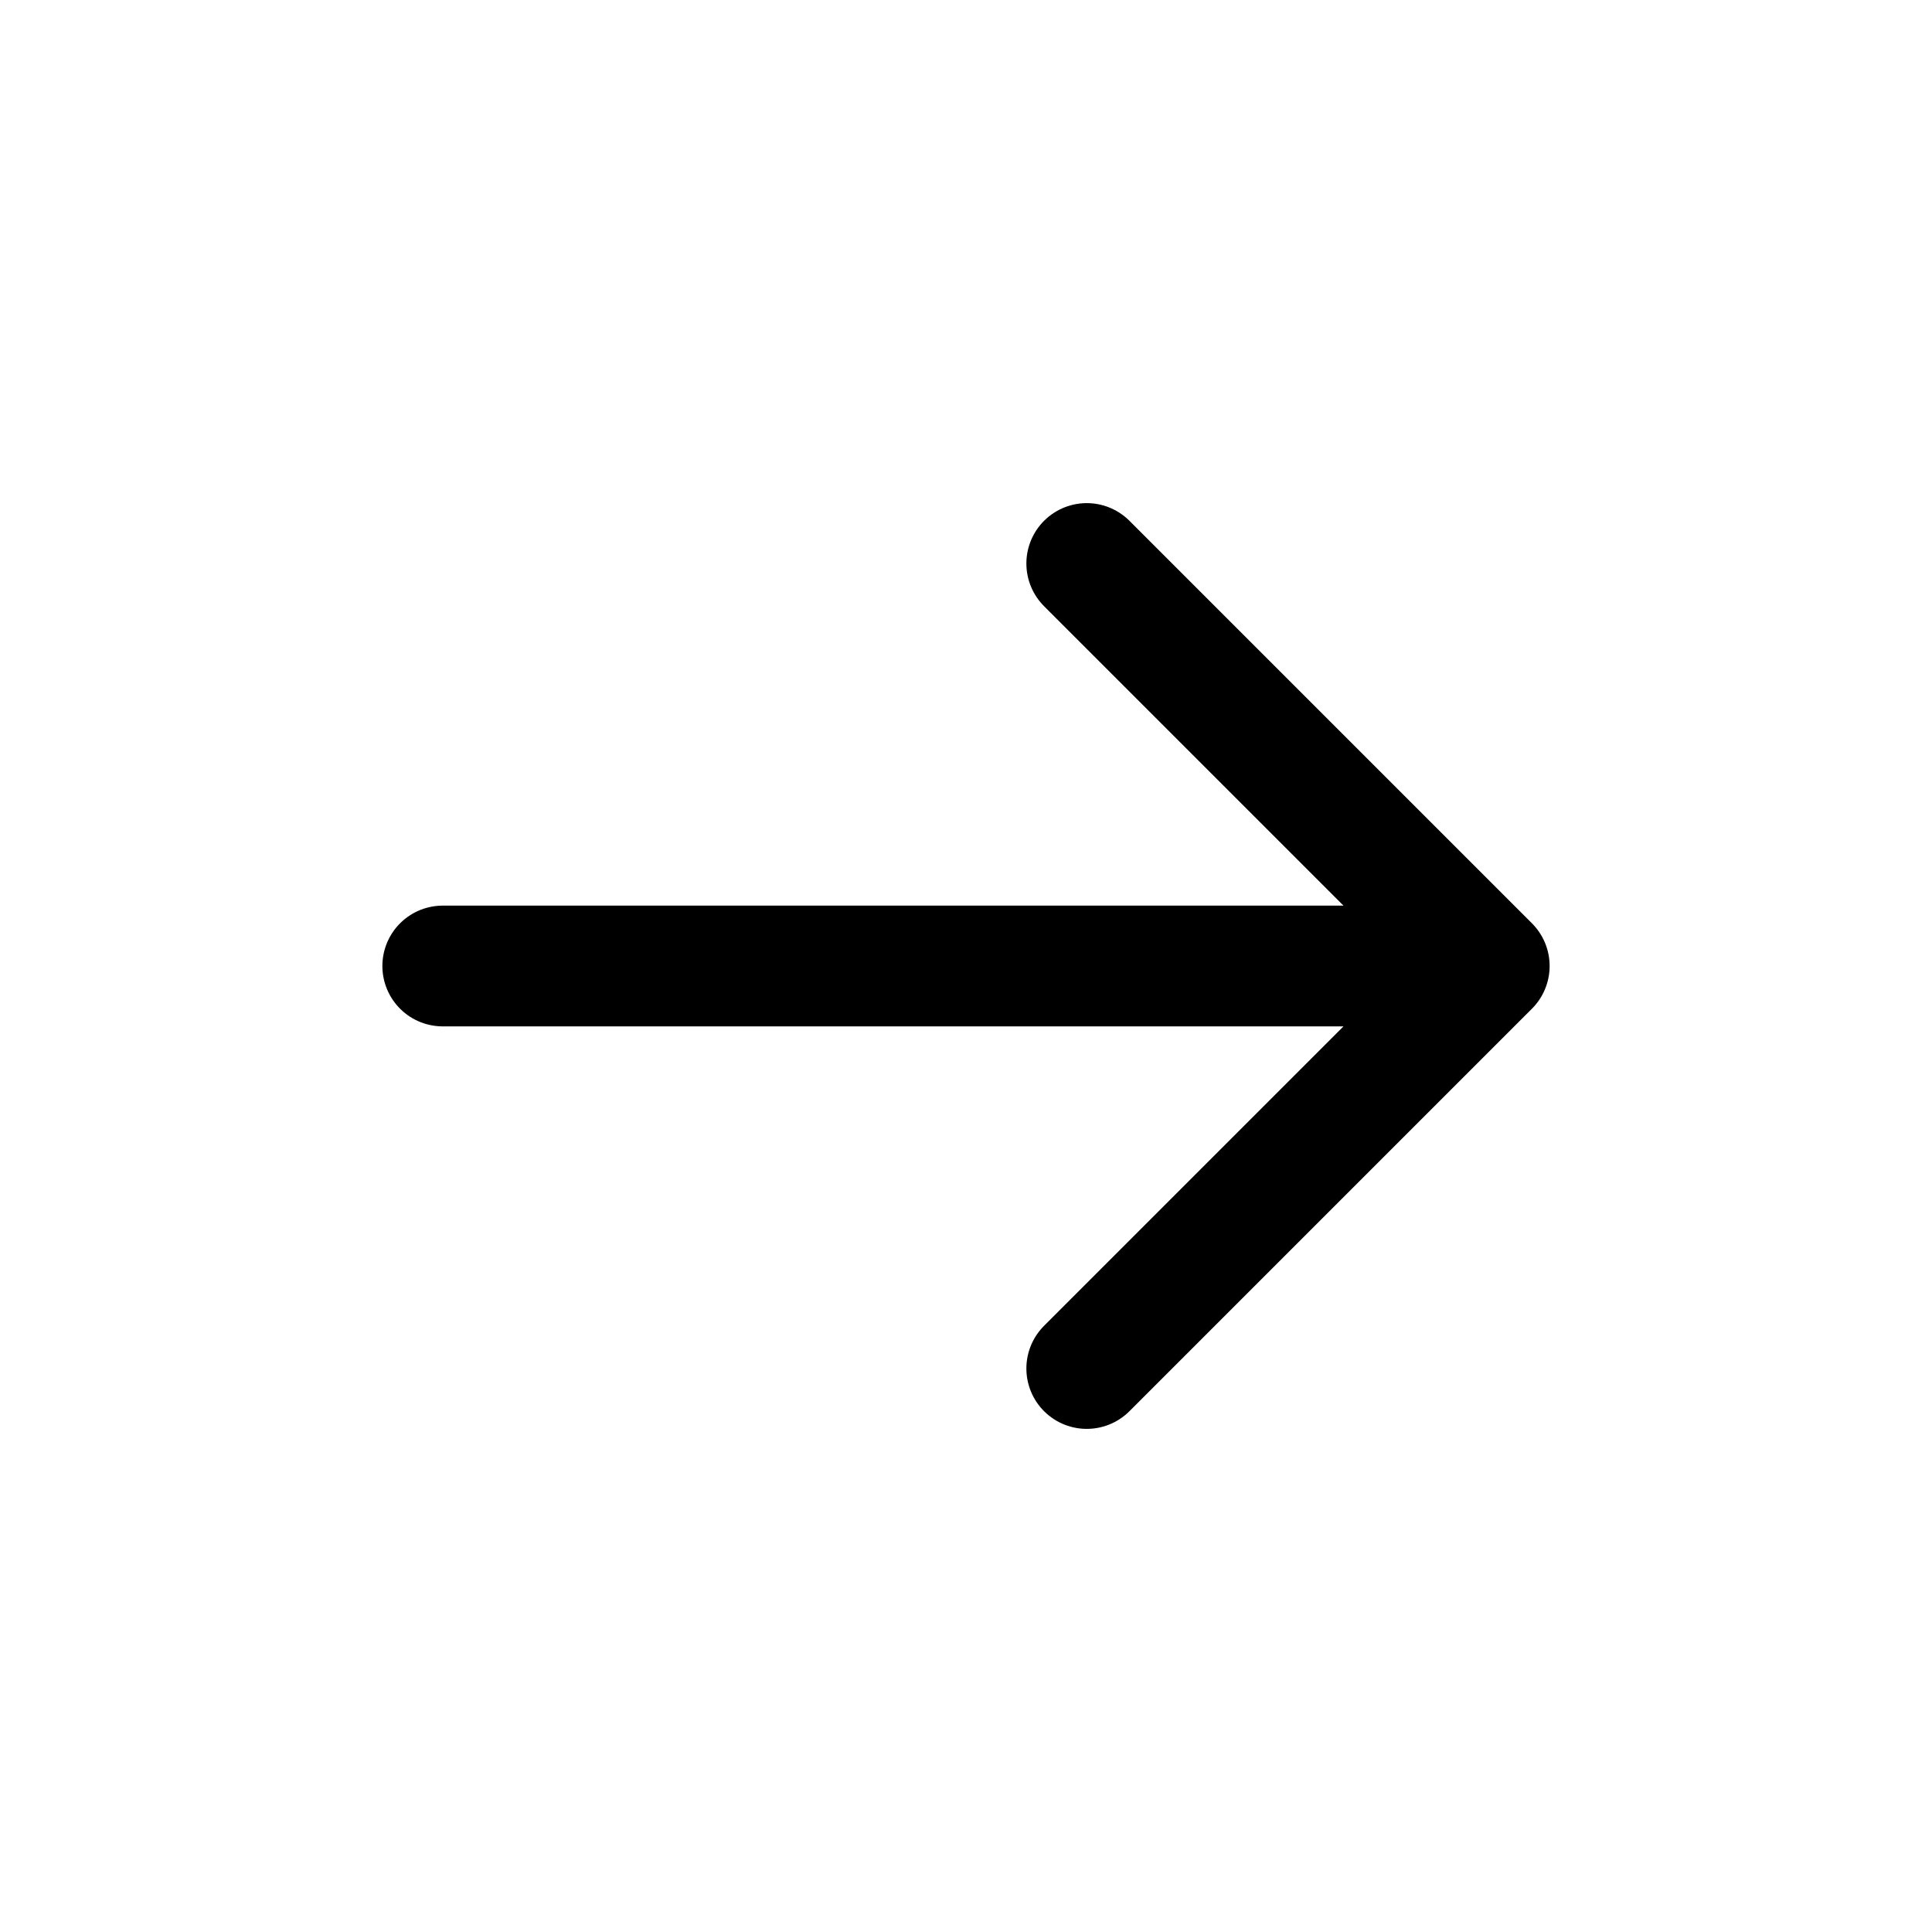
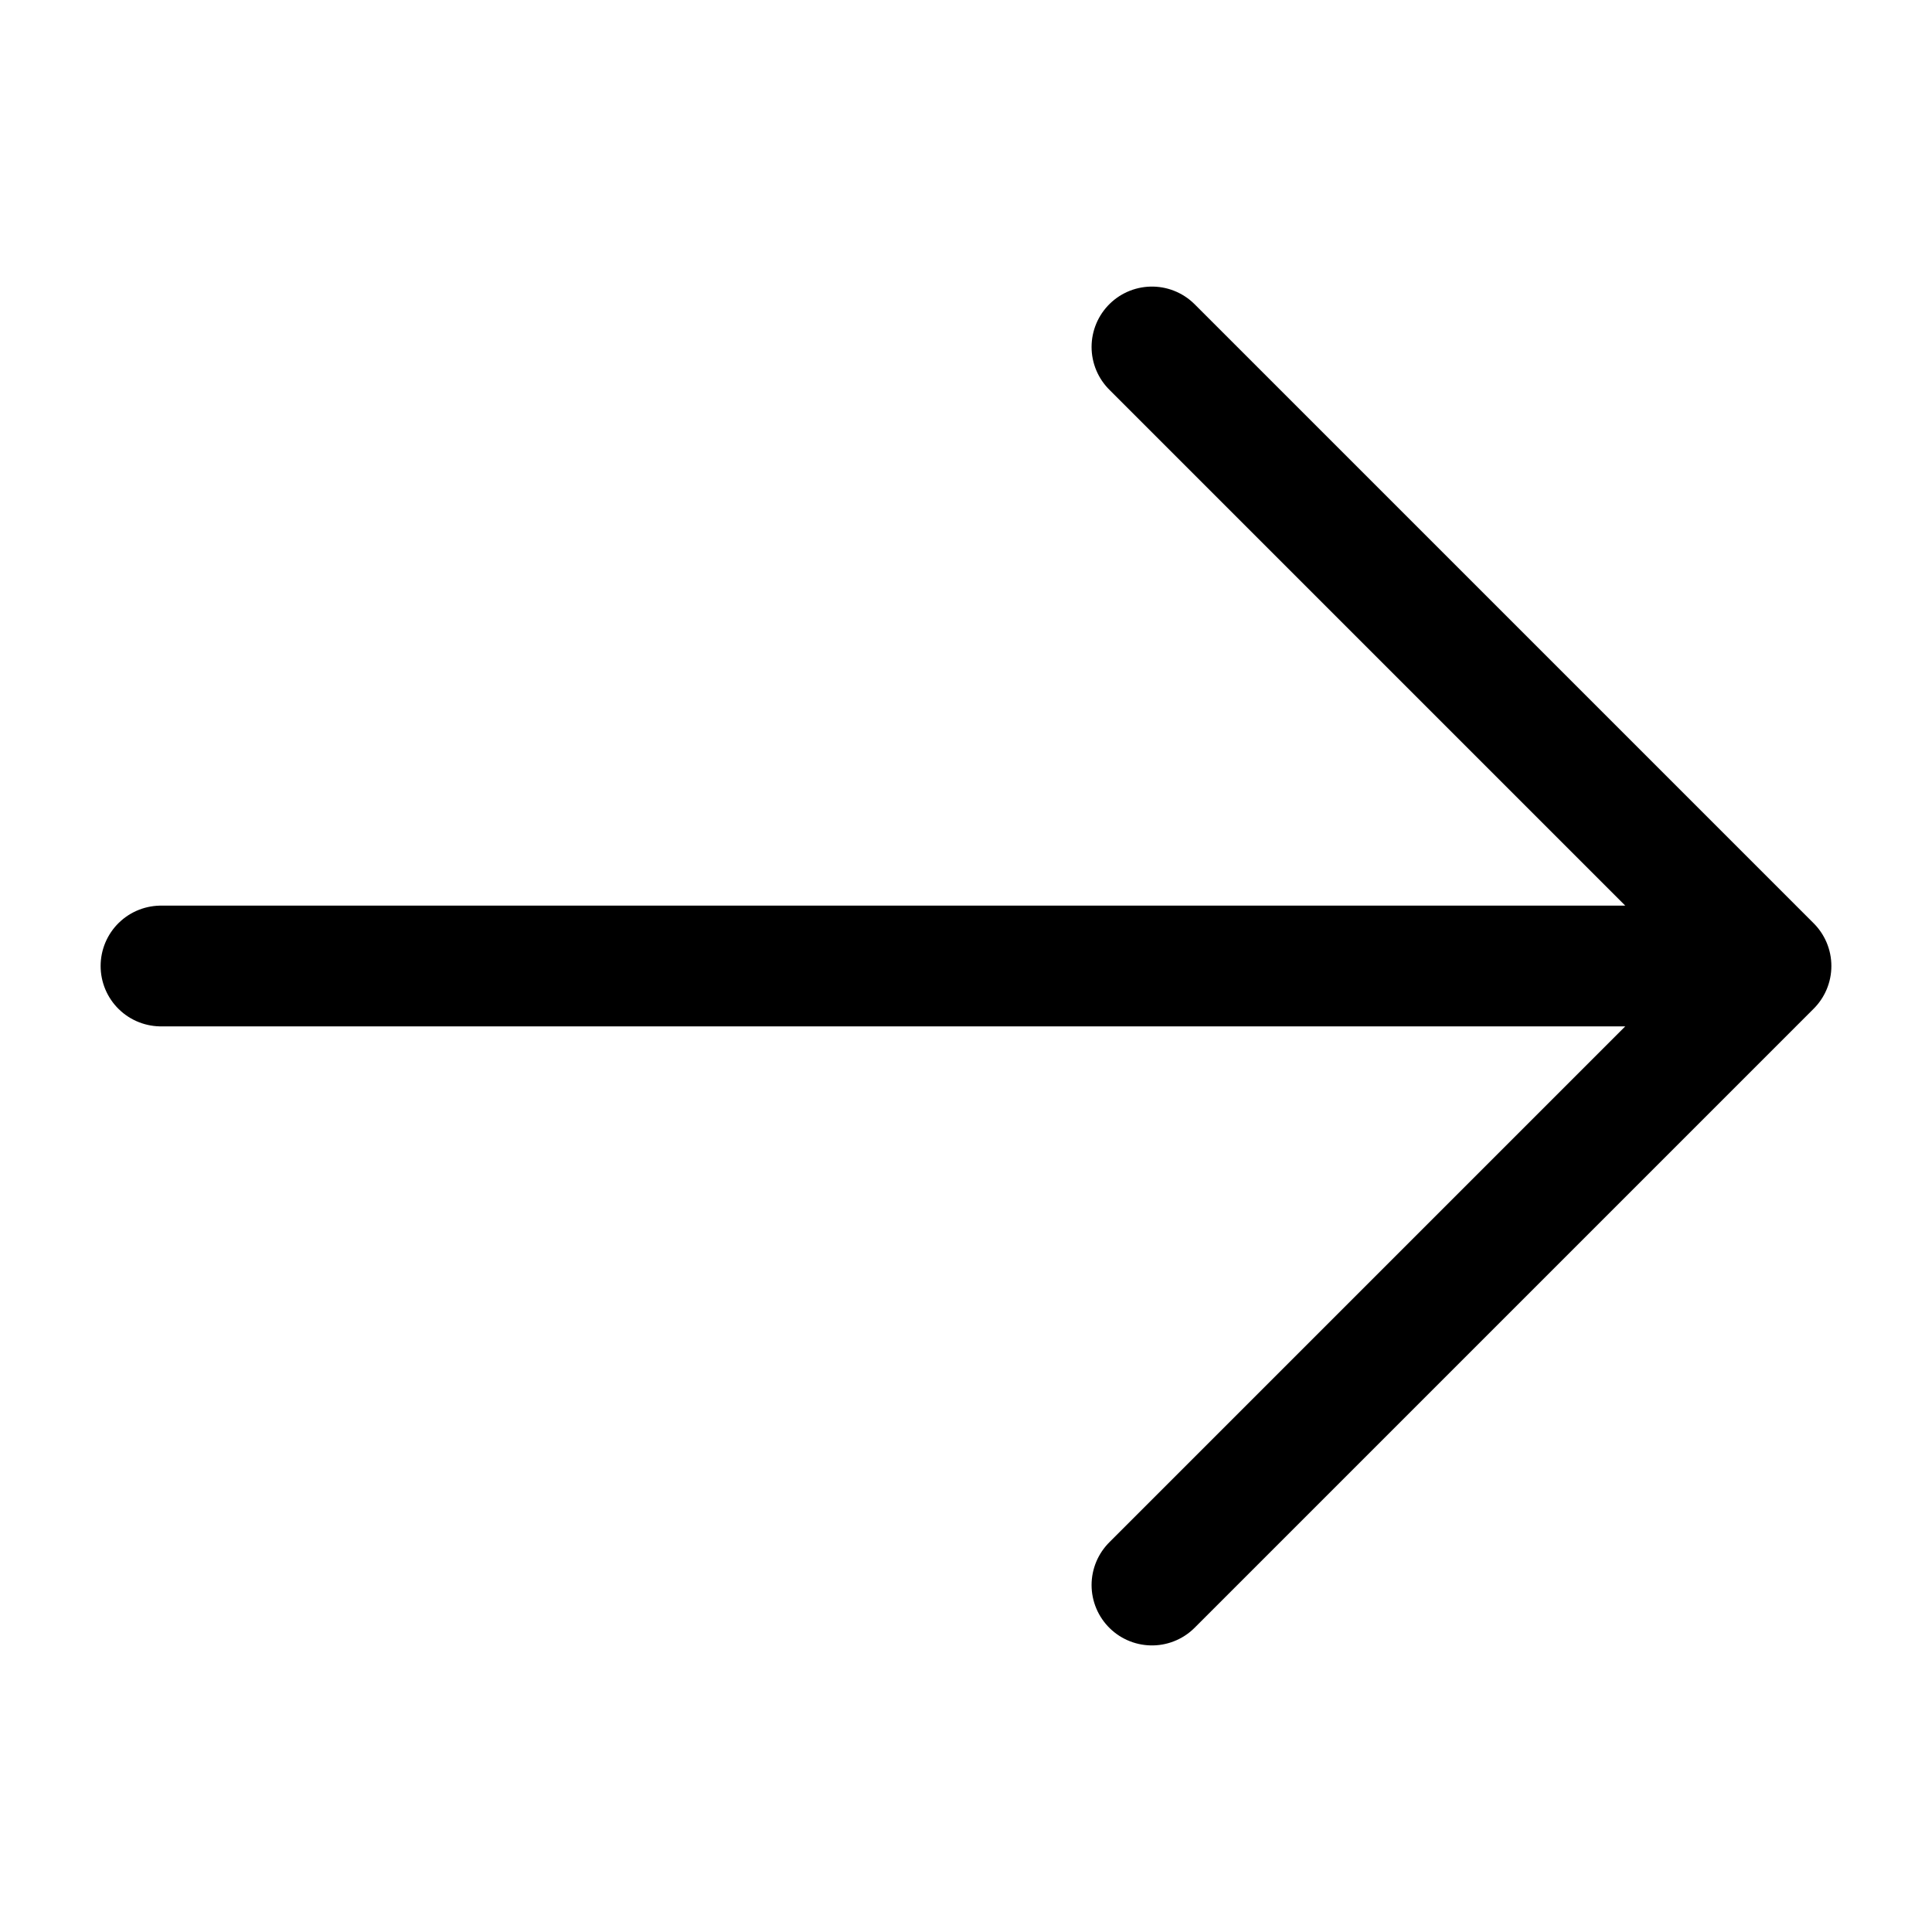
<svg xmlns="http://www.w3.org/2000/svg" width="24" height="24" viewBox="0 0 24 24" stroke="currentColor" fill="none" stroke-linecap="round" stroke-width="1.5" stroke-linejoin="round" stroke-align="center">
-   <polyline points="13.5 7 18.5 12 13.5 17 18.5 12 5.5 12" />
+   <polyline points="14.31 4.31 22 12 14.31 19.69 22 12 2 12" />
</svg>
